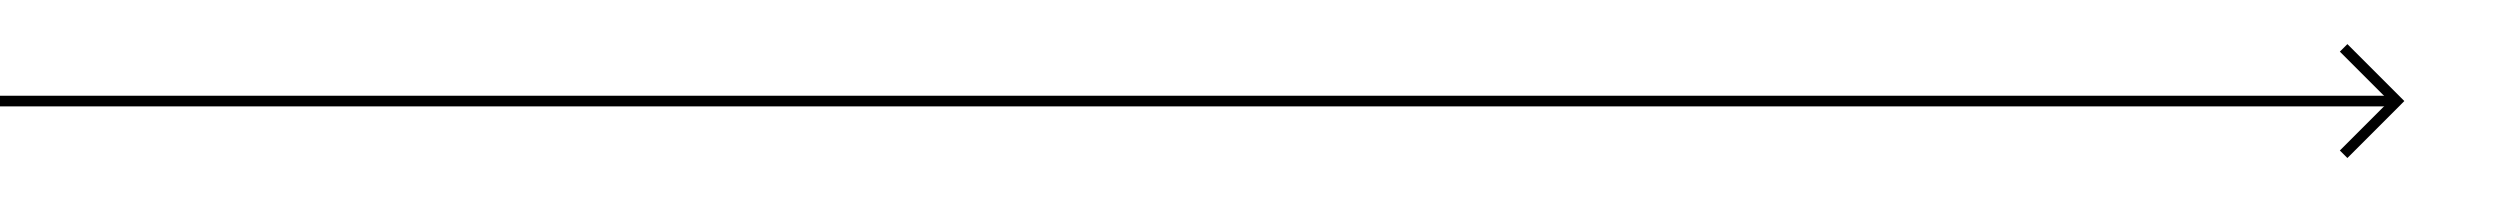
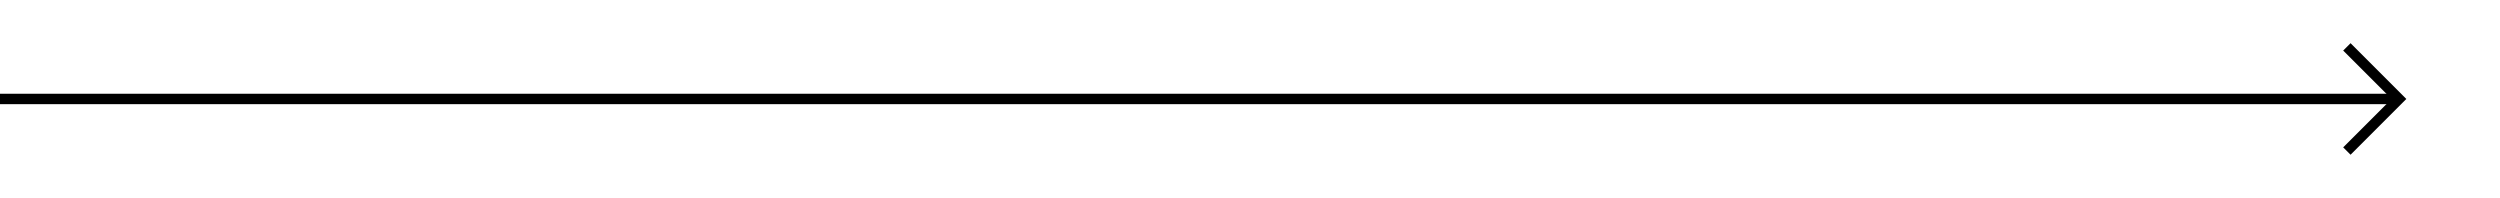
- <svg xmlns="http://www.w3.org/2000/svg" version="1.1" width="235px" height="19px">
-   <g transform="matrix(1 0 0 1 -1023 -217 )">
-     <path d="M 1242.946 221.854  L 1247.593 226.5  L 1242.946 231.146  L 1243.654 231.854  L 1248.654 226.854  L 1249.007 226.5  L 1248.654 226.146  L 1243.654 221.146  L 1242.946 221.854  Z " fill-rule="nonzero" fill="#000000" stroke="none" />
-     <path d="M 1023 226.5  L 1248 226.5  " stroke-width="1" stroke="#000000" fill="none" />
+ <svg xmlns="http://www.w3.org/2000/svg" version="1.1" width="240px" height="19px">
+   <g transform="matrix(1 0 0 1 -847 -218 )">
+     <path d="M 1071.946 222.854  L 1076.593 227.5  L 1071.946 232.146  L 1072.654 232.854  L 1077.654 227.854  L 1078.007 227.5  L 1077.654 227.146  L 1072.654 222.146  L 1071.946 222.854  Z " fill-rule="nonzero" fill="#000000" stroke="none" />
+     <path d="M 847 227.5  L 1077 227.5  " stroke-width="1" stroke="#000000" fill="none" />
  </g>
</svg>
